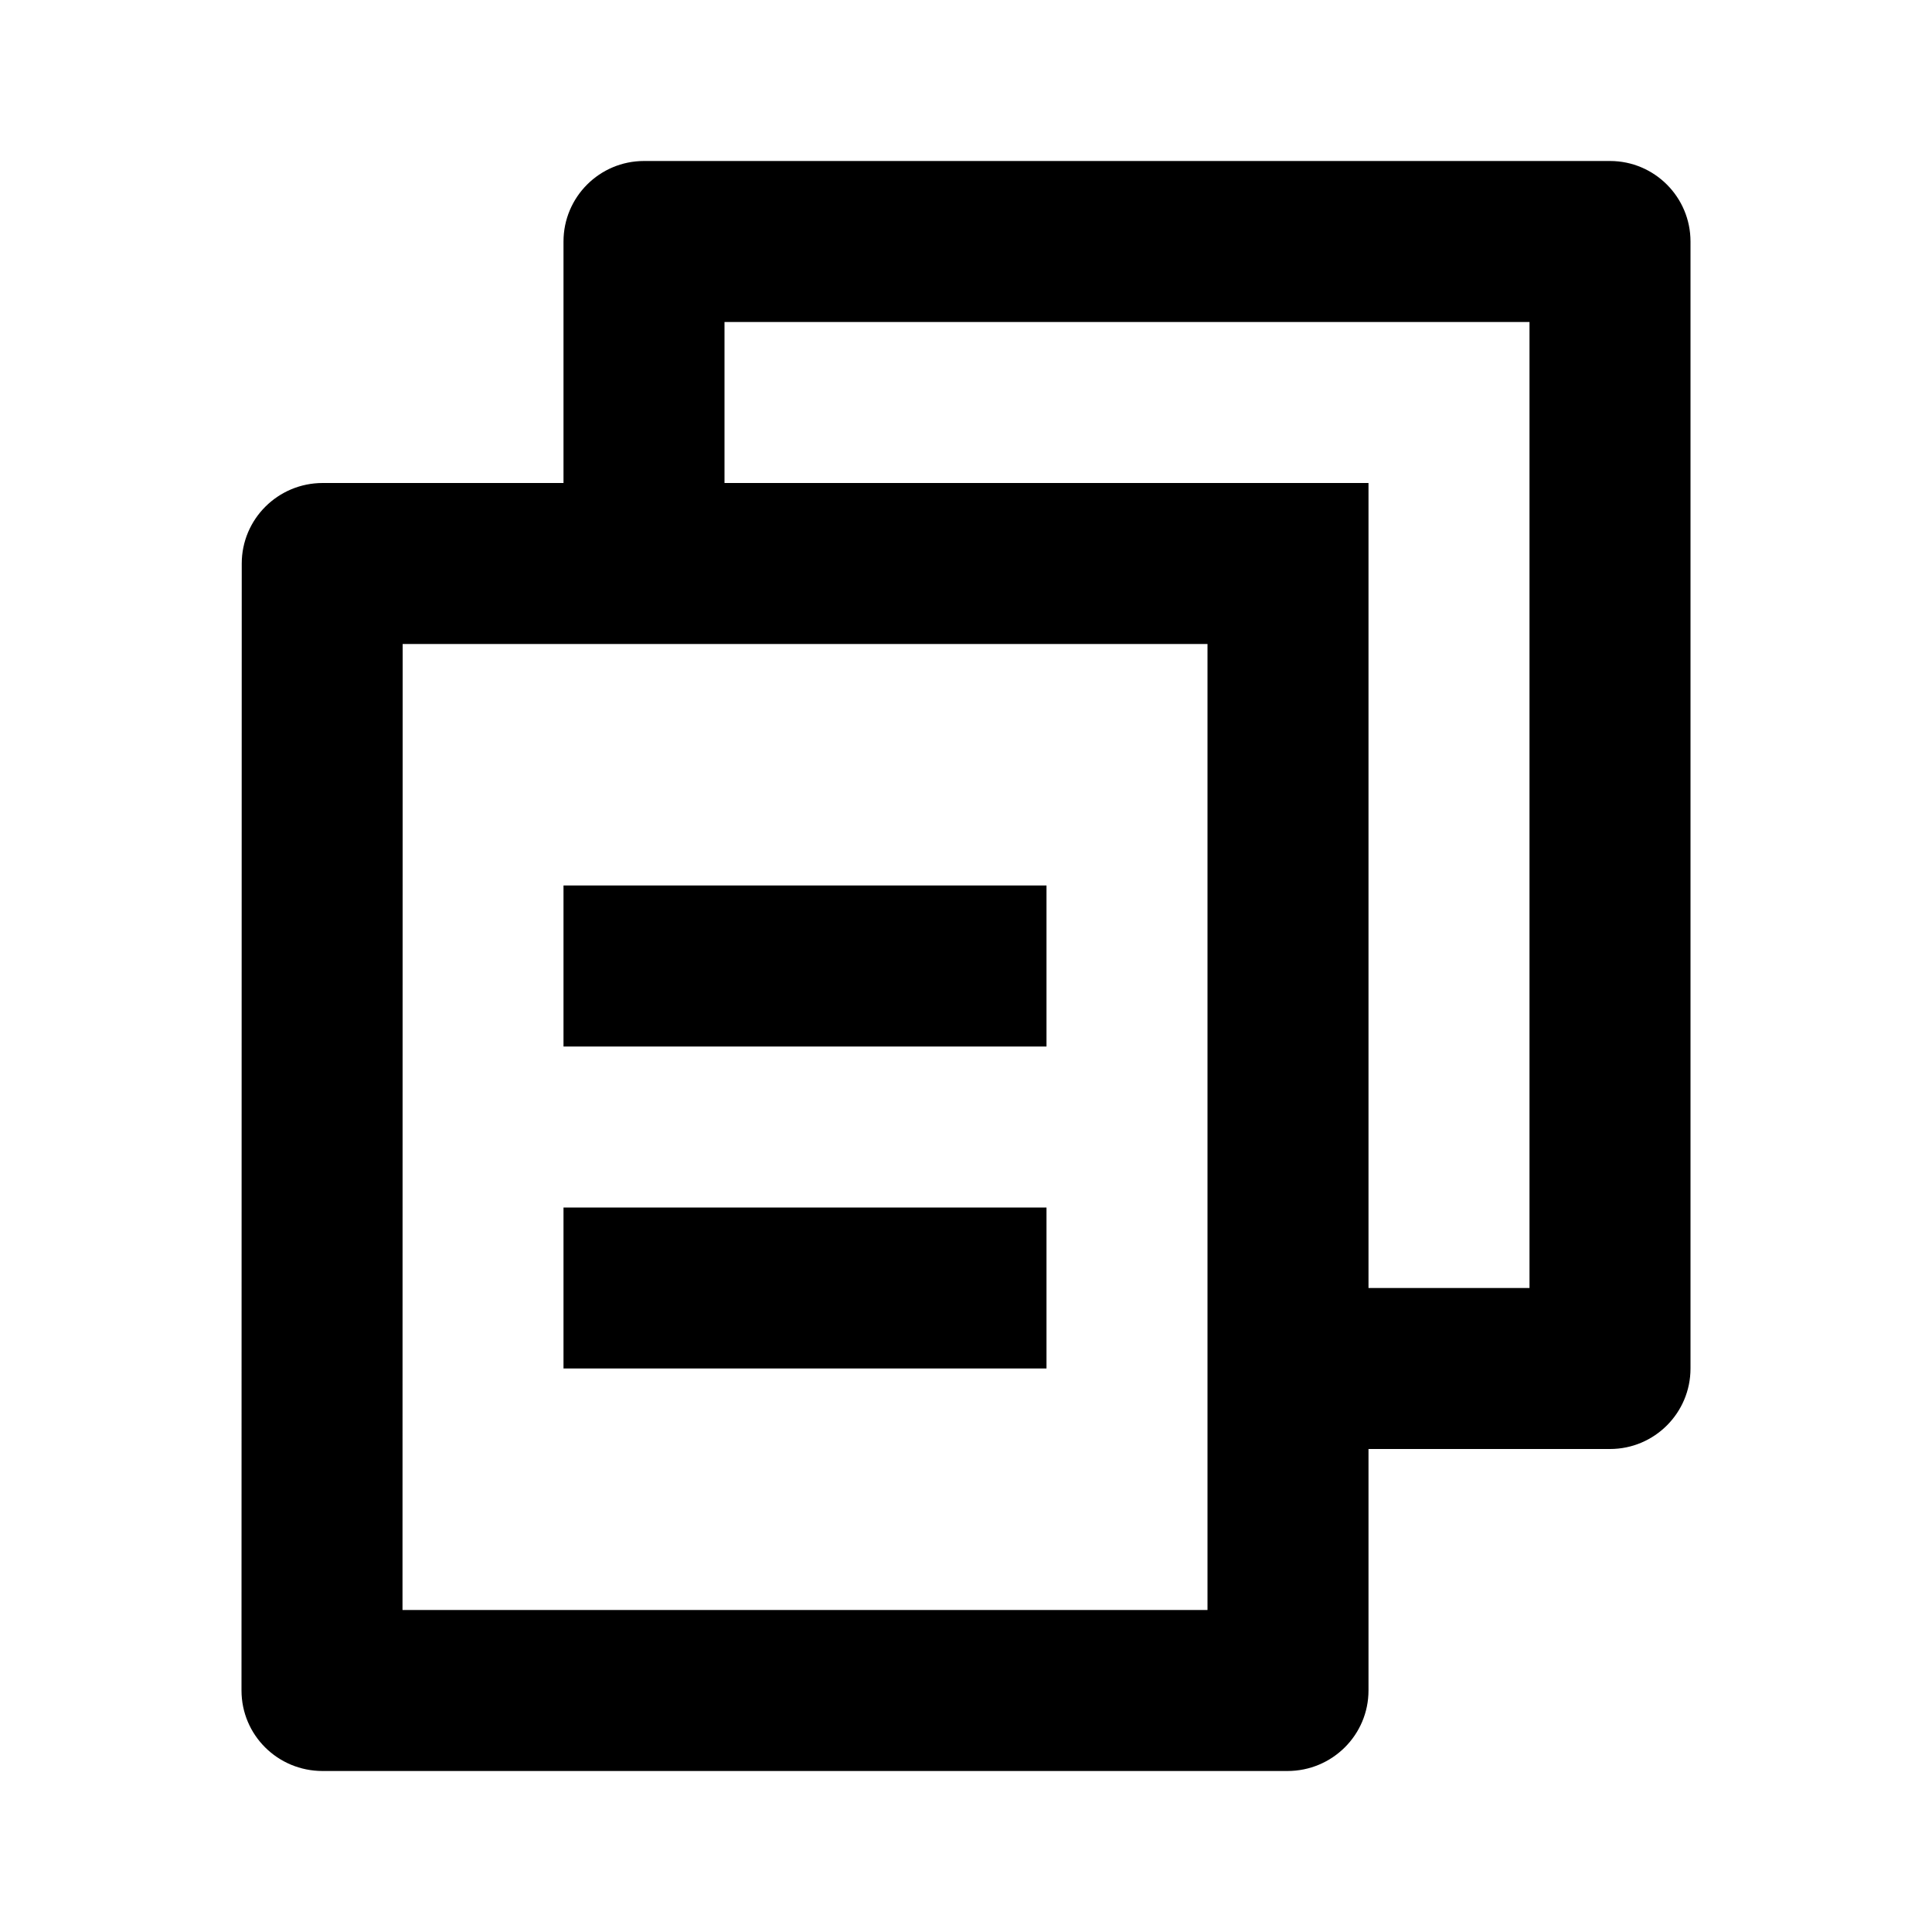
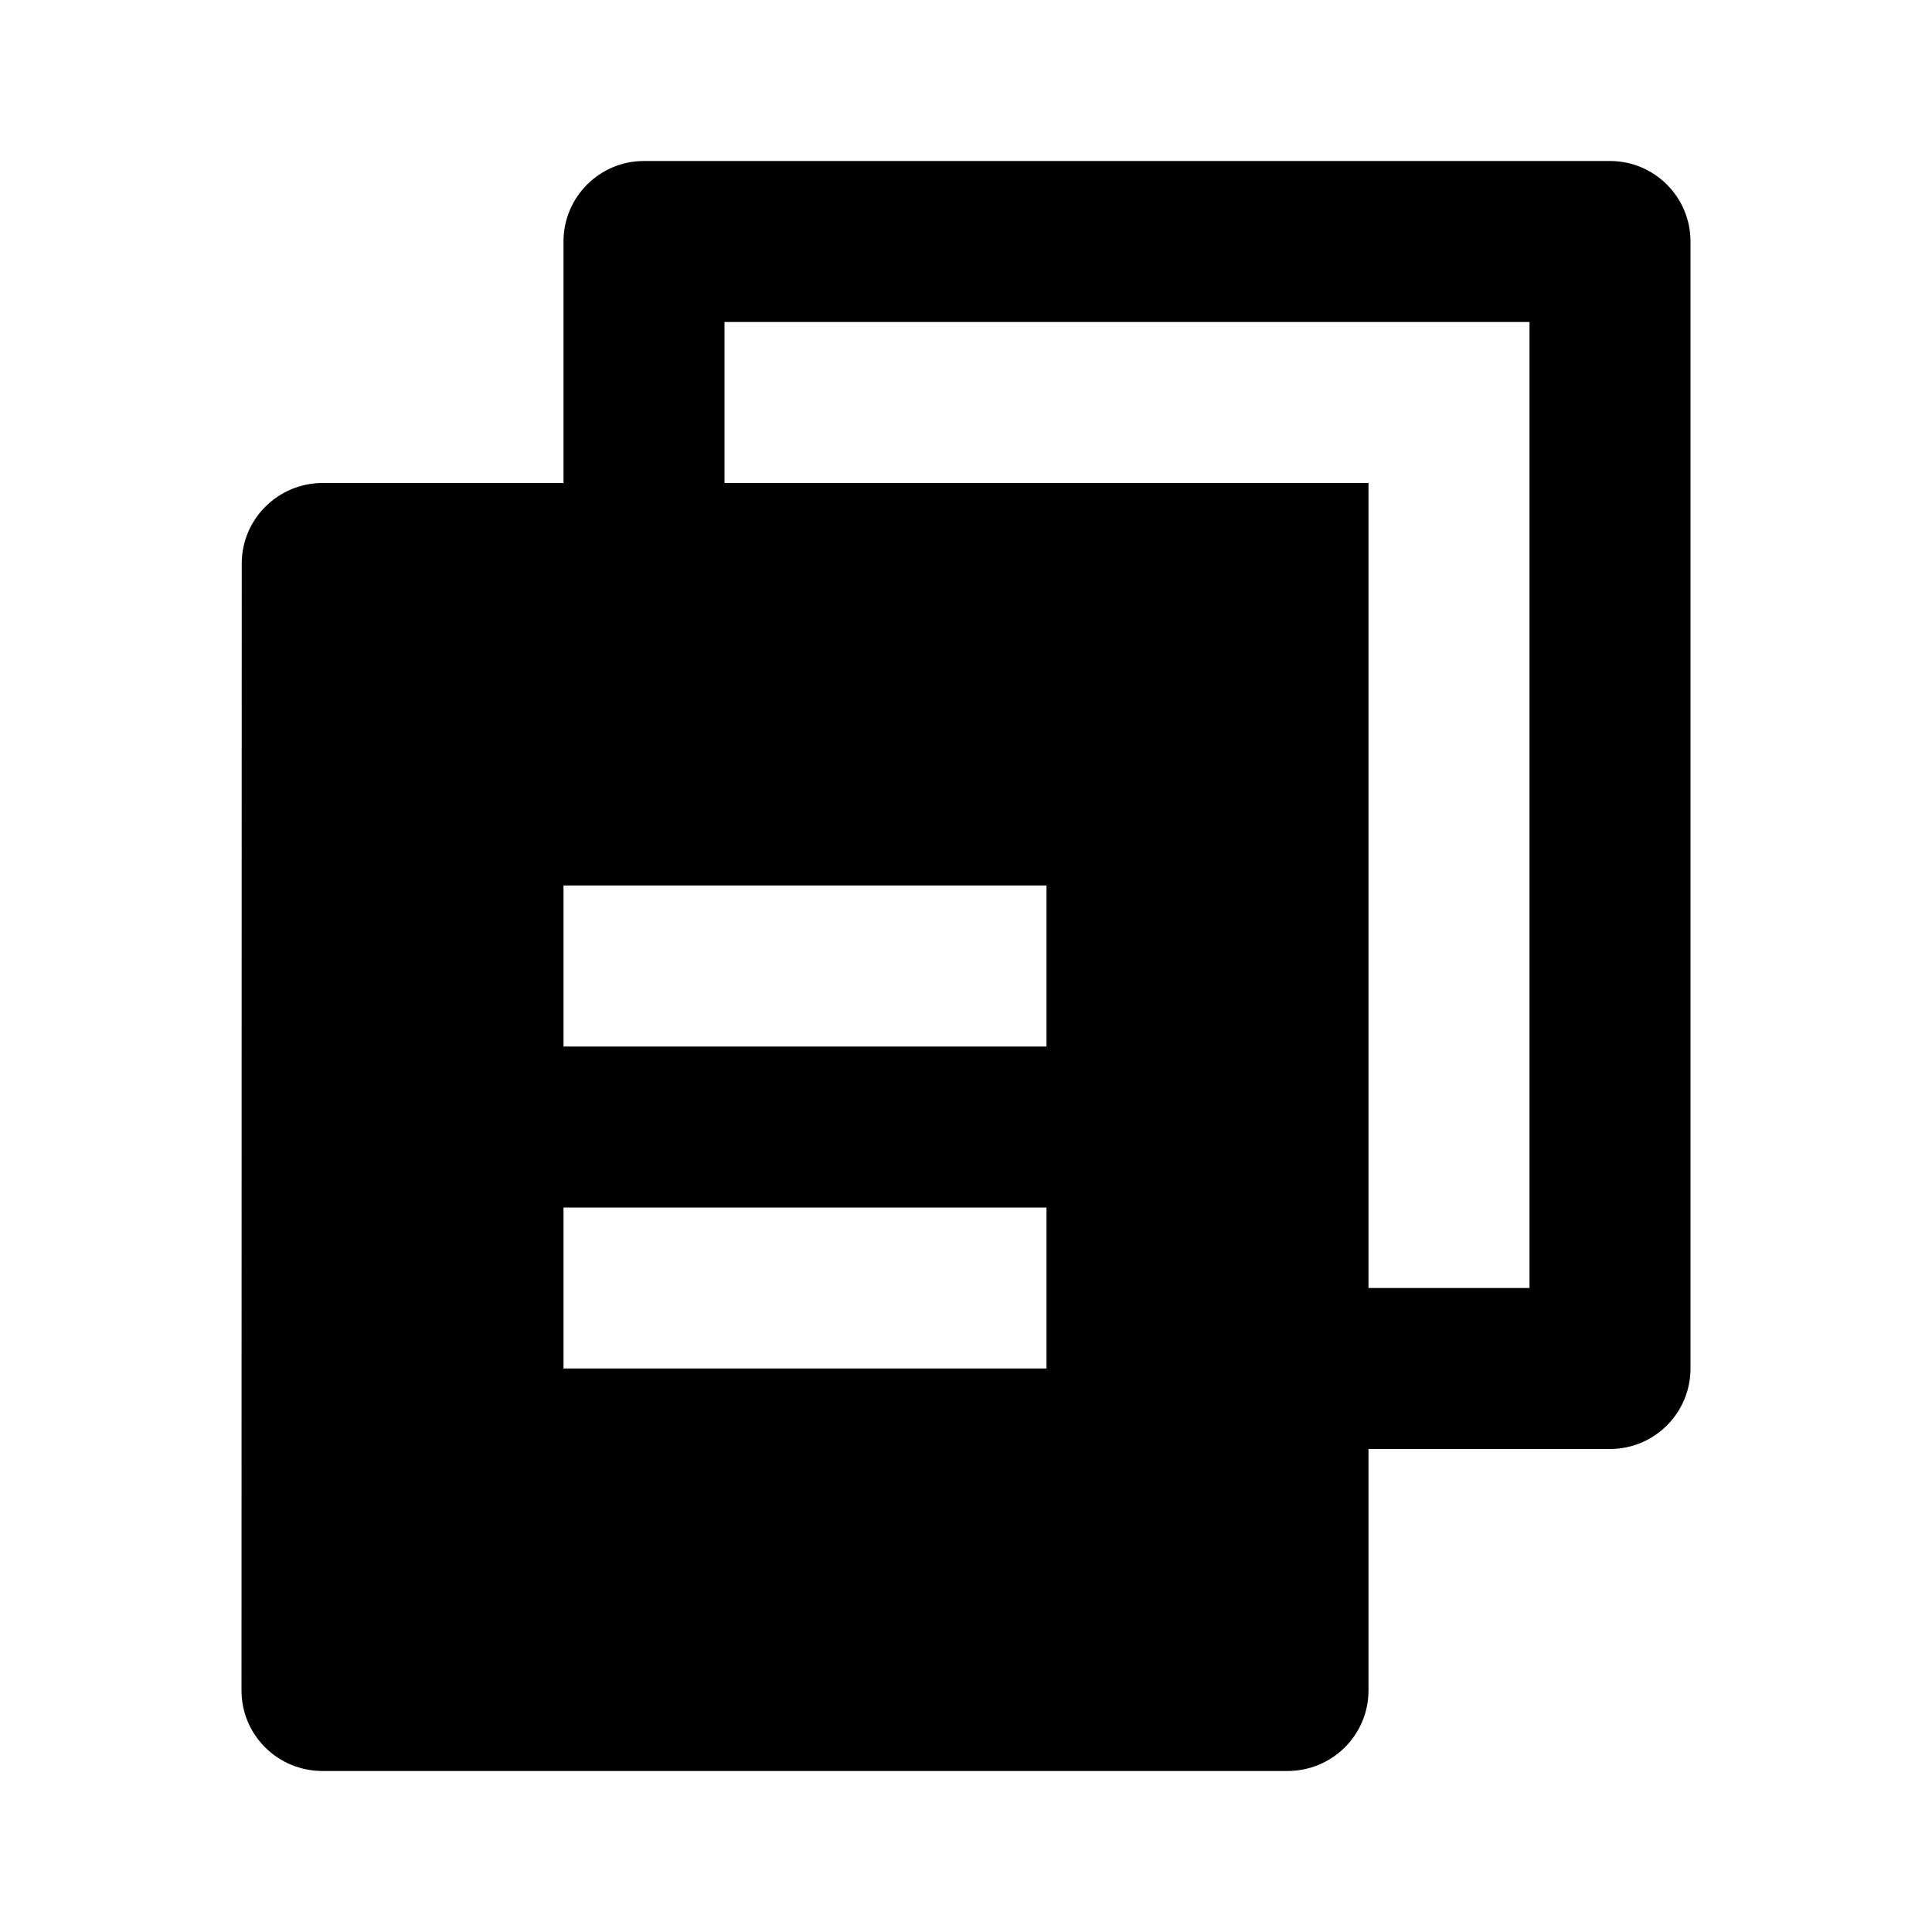
<svg xmlns="http://www.w3.org/2000/svg" viewBox="0 0 24 24" fill="currentColor">
-   <path d="M7 6V3C7 2.448 7.448 2 8 2H20C20.552 2 21 2.448 21 3V17C21 17.552 20.552 18 20 18H17V20.999C17 21.552 16.55 22 15.993 22H4.007C3.451 22 3 21.555 3 20.999L3.003 7.001C3.003 6.448 3.453 6 4.009 6H7ZM5.002 8L5 20H15V8H5.002ZM9 6H17V16H19V4H9V6ZM7 11H13V13H7V11ZM7 15H13V17H7V15Z" />
+   <path d="M7 6V3C7 2.448 7.448 2 8 2H20C20.552 2 21 2.448 21 3V17C21 17.552 20.552 18 20 18H17V20.999C17 21.552 16.55 22 15.993 22H4.007C3.451 22 3 21.555 3 20.999L3.003 7.001C3.003 6.448 3.453 6 4.009 6H7ZM9 6H17V16H19V4H9V6ZM7 11V13H13V11H7ZM7 15V17H13V15H7Z" />
</svg>
